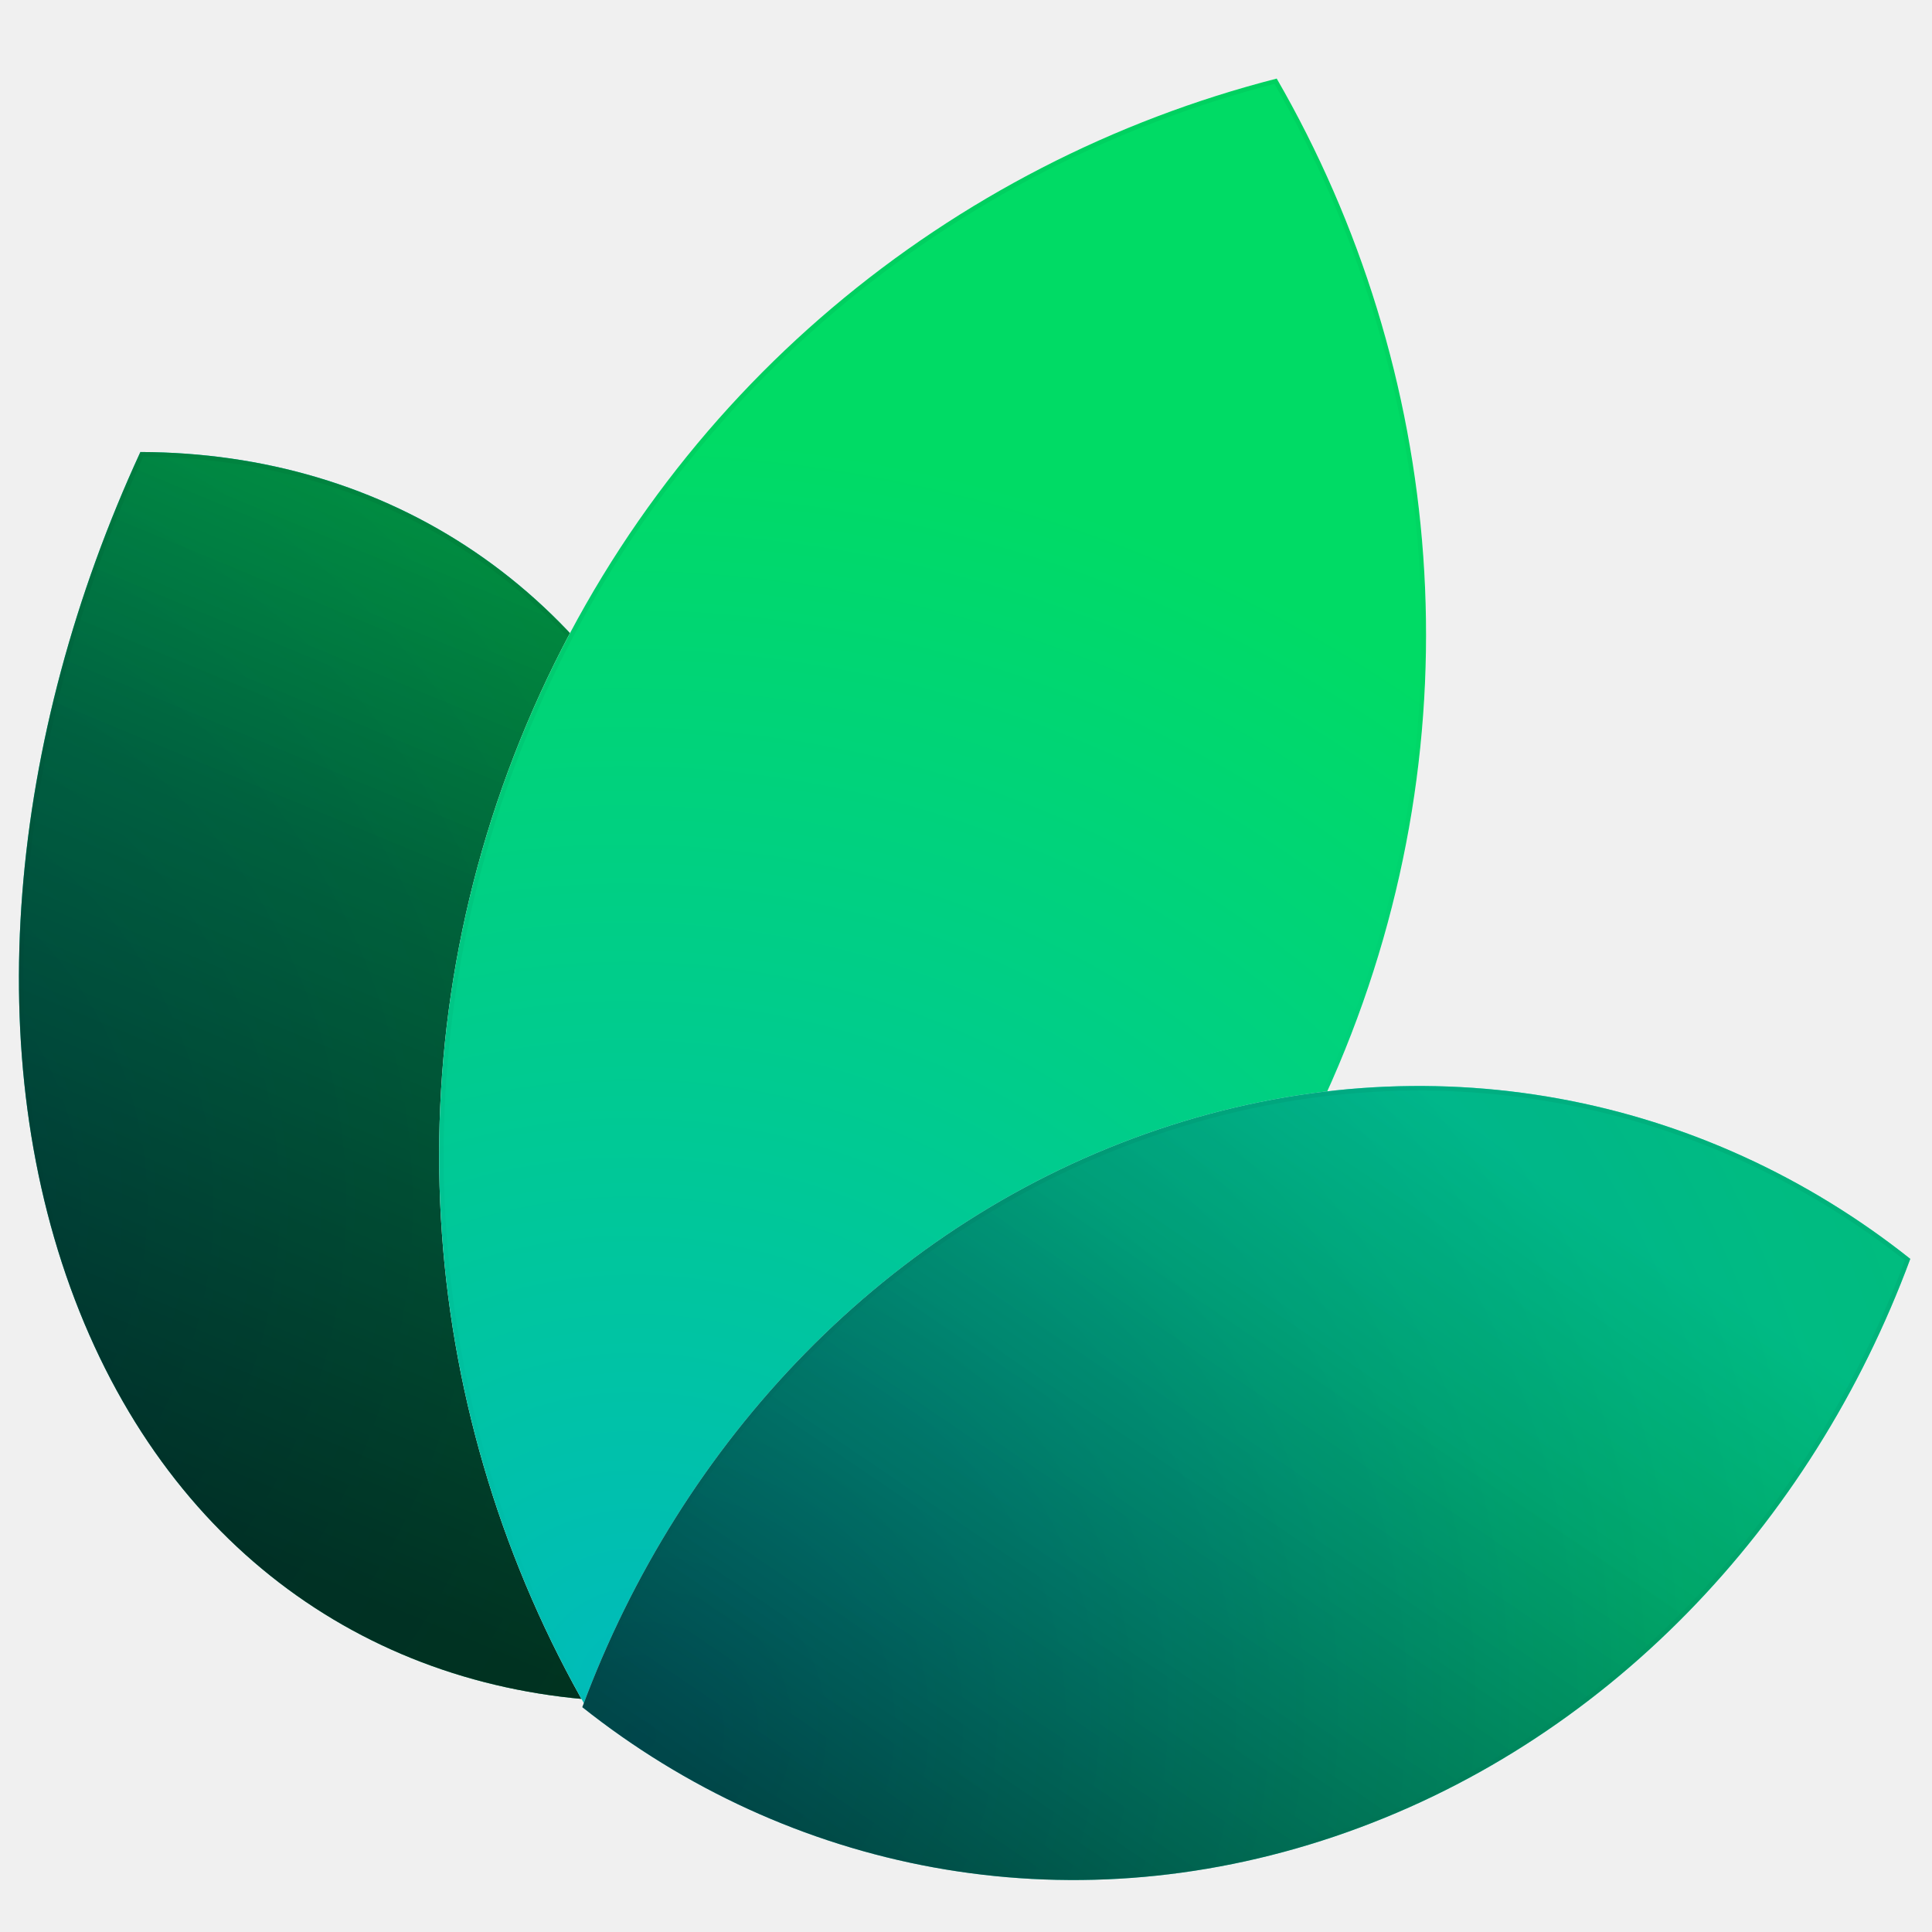
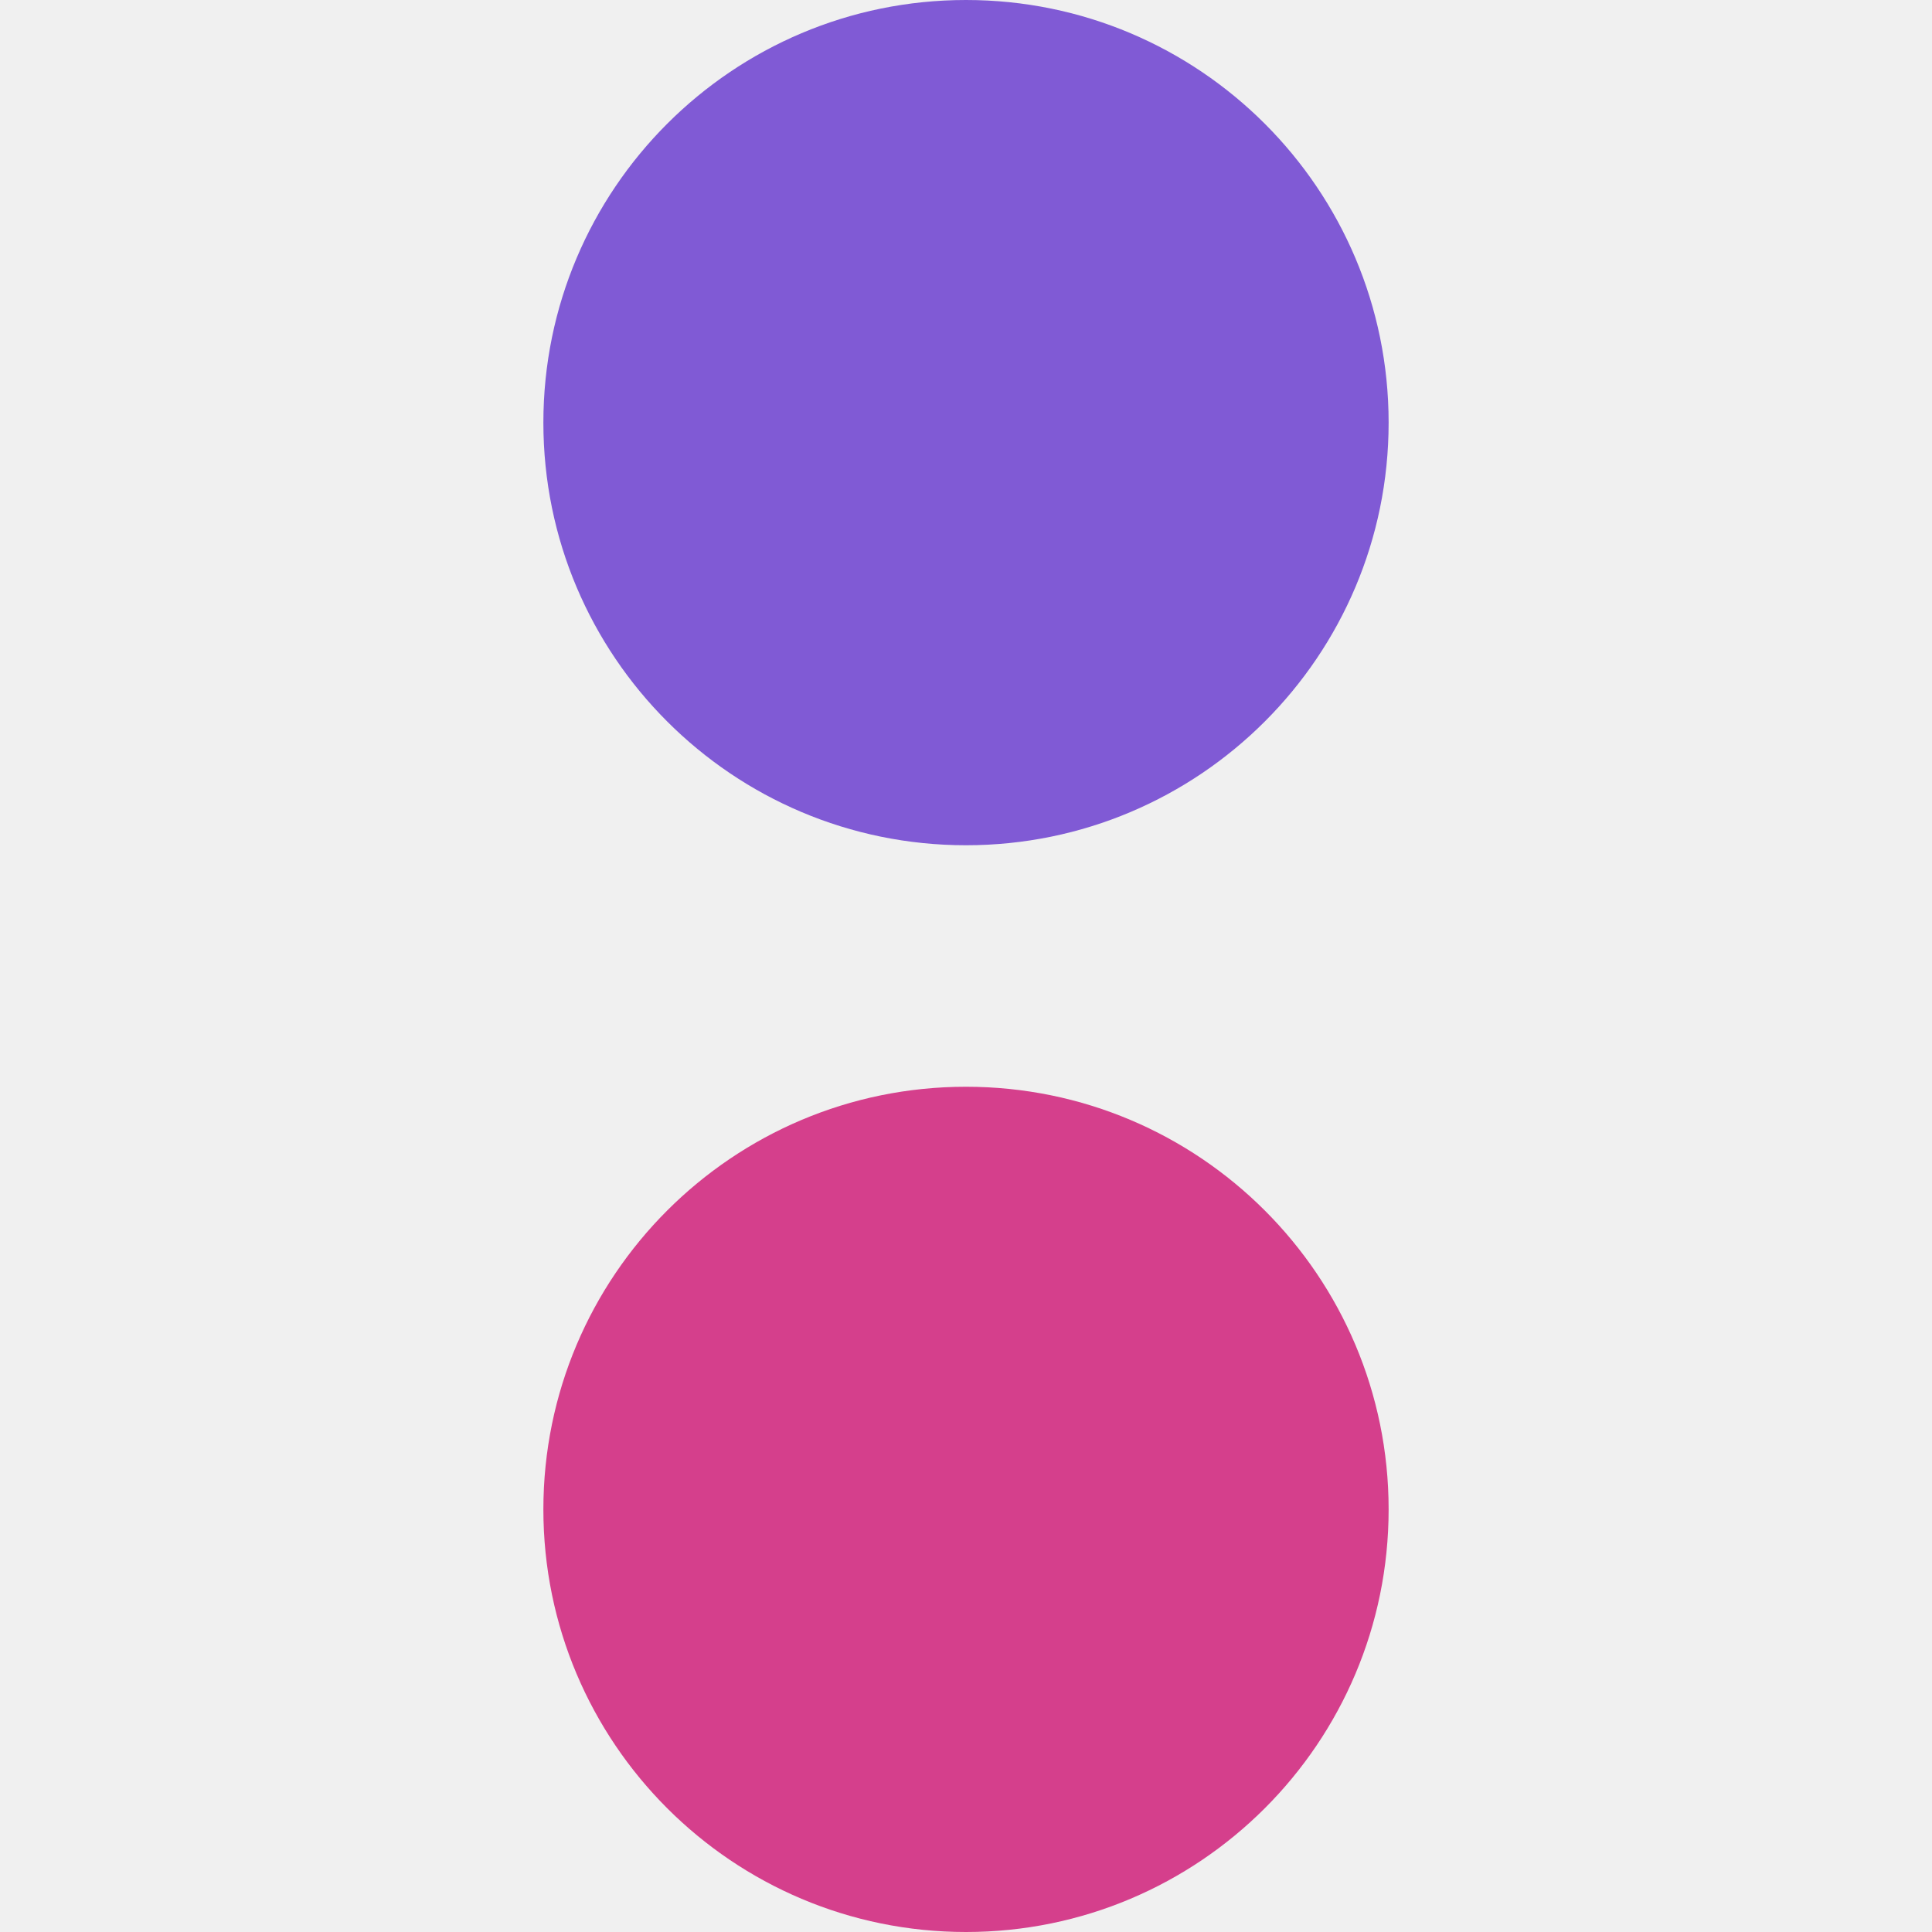
- <svg xmlns="http://www.w3.org/2000/svg" width="24" height="24" viewBox="0 0 24 24" fill="none">
-   <path d="M7.953 21.139C4.896 21.13 2.255 19.458 0.987 16.29C-0.28 13.121 0.109 9.163 1.744 5.615C4.801 5.624 7.442 7.296 8.71 10.465C9.977 13.633 9.588 17.591 7.953 21.139Z" fill="white" />
-   <path d="M7.953 21.139C4.896 21.13 2.255 19.458 0.987 16.29C-0.28 13.121 0.109 9.163 1.744 5.615C4.801 5.624 7.442 7.296 8.71 10.465C9.977 13.633 9.588 17.591 7.953 21.139Z" fill="url(#paint0_radial_101_2703)" />
-   <path d="M7.953 21.139C4.896 21.13 2.255 19.458 0.987 16.29C-0.28 13.121 0.109 9.163 1.744 5.615C4.801 5.624 7.442 7.296 8.71 10.465C9.977 13.633 9.588 17.591 7.953 21.139Z" fill="black" fill-opacity="0.5" style="mix-blend-mode:hard-light" />
-   <path d="M7.953 21.139C4.896 21.13 2.255 19.458 0.987 16.29C-0.28 13.121 0.109 9.163 1.744 5.615C4.801 5.624 7.442 7.296 8.71 10.465C9.977 13.633 9.588 17.591 7.953 21.139Z" fill="url(#paint1_linear_101_2703)" fill-opacity="0.5" style="mix-blend-mode:hard-light" />
-   <path d="M8.684 10.476C9.945 13.63 9.561 17.572 7.935 21.111C4.897 21.096 2.274 19.431 1.013 16.279C-0.248 13.124 0.136 9.182 1.762 5.643C4.8 5.659 7.423 7.324 8.684 10.476Z" stroke="url(#paint2_linear_101_2703)" stroke-opacity="0.05" stroke-width="0.056" />
-   <path d="M7.31 21.257C11.354 20.221 14.884 17.375 16.628 13.236C18.373 9.097 17.945 4.587 15.86 0.976C11.816 2.012 8.287 4.858 6.542 8.998C4.797 13.137 5.225 17.646 7.31 21.257Z" fill="white" />
-   <path d="M7.31 21.257C11.354 20.221 14.884 17.375 16.628 13.236C18.373 9.097 17.945 4.587 15.86 0.976C11.816 2.012 8.287 4.858 6.542 8.998C4.797 13.137 5.225 17.646 7.31 21.257Z" fill="url(#paint3_radial_101_2703)" />
-   <path d="M16.603 13.225C14.864 17.349 11.351 20.187 7.324 21.225C5.253 17.624 4.829 13.132 6.568 9.009C8.306 4.885 11.819 2.047 15.846 1.009C17.918 4.61 18.341 9.101 16.603 13.225Z" stroke="url(#paint4_linear_101_2703)" stroke-opacity="0.05" stroke-width="0.056" />
-   <path d="M7.234 21.207C9.789 23.237 13.21 23.951 16.577 22.814C19.944 21.677 22.506 18.945 23.73 15.638C21.175 13.608 17.754 12.894 14.387 14.031C11.02 15.168 8.458 17.901 7.234 21.207Z" fill="white" />
-   <path d="M7.234 21.207C9.789 23.237 13.21 23.951 16.577 22.814C19.944 21.677 22.506 18.945 23.73 15.638C21.175 13.608 17.754 12.894 14.387 14.031C11.02 15.168 8.458 17.901 7.234 21.207Z" fill="url(#paint5_radial_101_2703)" />
-   <path d="M7.234 21.207C9.789 23.237 13.21 23.951 16.577 22.814C19.944 21.677 22.506 18.945 23.73 15.638C21.175 13.608 17.754 12.894 14.387 14.031C11.02 15.168 8.458 17.901 7.234 21.207Z" fill="black" fill-opacity="0.2" style="mix-blend-mode:hard-light" />
-   <path d="M7.234 21.207C9.789 23.237 13.21 23.951 16.577 22.814C19.944 21.677 22.506 18.945 23.73 15.638C21.175 13.608 17.754 12.894 14.387 14.031C11.02 15.168 8.458 17.901 7.234 21.207Z" fill="url(#paint6_linear_101_2703)" fill-opacity="0.5" style="mix-blend-mode:hard-light" />
-   <path d="M16.568 22.787C13.218 23.918 9.814 23.212 7.267 21.198C8.492 17.907 11.044 15.189 14.396 14.058C17.747 12.927 21.15 13.633 23.697 15.648C22.472 18.938 19.92 21.656 16.568 22.787Z" stroke="url(#paint7_linear_101_2703)" stroke-opacity="0.05" stroke-width="0.056" />
-   <defs>
-     <radialGradient id="paint0_radial_101_2703" cx="0" cy="0" r="1" gradientUnits="userSpaceOnUse" gradientTransform="translate(-3.00503 15.023) rotate(-10.029) scale(17.9572 17.784)">
-       <stop stop-color="#00B0BB" />
-       <stop offset="1" stop-color="#00DB65" />
-     </radialGradient>
-     <linearGradient id="paint1_linear_101_2703" x1="7.39" y1="4.813" x2="1.63" y2="18.689" gradientUnits="userSpaceOnUse">
-       <stop stop-color="#18E299" />
-       <stop offset="1" />
-     </linearGradient>
-     <linearGradient id="paint2_linear_101_2703" x1="7.948" y1="8.016" x2="1.761" y2="18.746" gradientUnits="userSpaceOnUse">
-       <stop />
-       <stop offset="1" stop-opacity="0" />
-     </linearGradient>
-     <radialGradient id="paint3_radial_101_2703" cx="0" cy="0" r="1" gradientUnits="userSpaceOnUse" gradientTransform="translate(8.11404 20.8822) rotate(-75.7542) scale(21.6246 23.7772)">
-       <stop stop-color="#00BBBB" />
-       <stop offset="0.713" stop-color="#00DB65" />
-     </radialGradient>
-     <linearGradient id="paint4_linear_101_2703" x1="7.602" y1="5.871" x2="15.556" y2="16.372" gradientUnits="userSpaceOnUse">
-       <stop />
-       <stop offset="1" stop-opacity="0" />
-     </linearGradient>
-     <radialGradient id="paint5_radial_101_2703" cx="0" cy="0" r="1" gradientUnits="userSpaceOnUse" gradientTransform="translate(7.84537 21.5181) rotate(-20.3525) scale(18.5603 17.32)">
-       <stop stop-color="#00B0BB" />
-       <stop offset="1" stop-color="#00DB65" />
-     </radialGradient>
-     <linearGradient id="paint6_linear_101_2703" x1="16.808" y1="13.007" x2="10.041" y2="22.994" gradientUnits="userSpaceOnUse">
-       <stop stop-color="#00B1BC" />
-       <stop offset="1" />
-     </linearGradient>
-     <linearGradient id="paint7_linear_101_2703" x1="16.808" y1="13.007" x2="14.169" y2="23.841" gradientUnits="userSpaceOnUse">
-       <stop />
-       <stop offset="1" stop-opacity="0" />
-     </linearGradient>
-   </defs>
+ <svg xmlns="http://www.w3.org/2000/svg" width="192" height="192" viewBox="0 0 192 192" fill="none">
+   <circle cx="96" cy="42" r="42" fill="#805AD5" />
+   <circle cx="96" cy="150" r="42" fill="#D53F8C" />
</svg>
